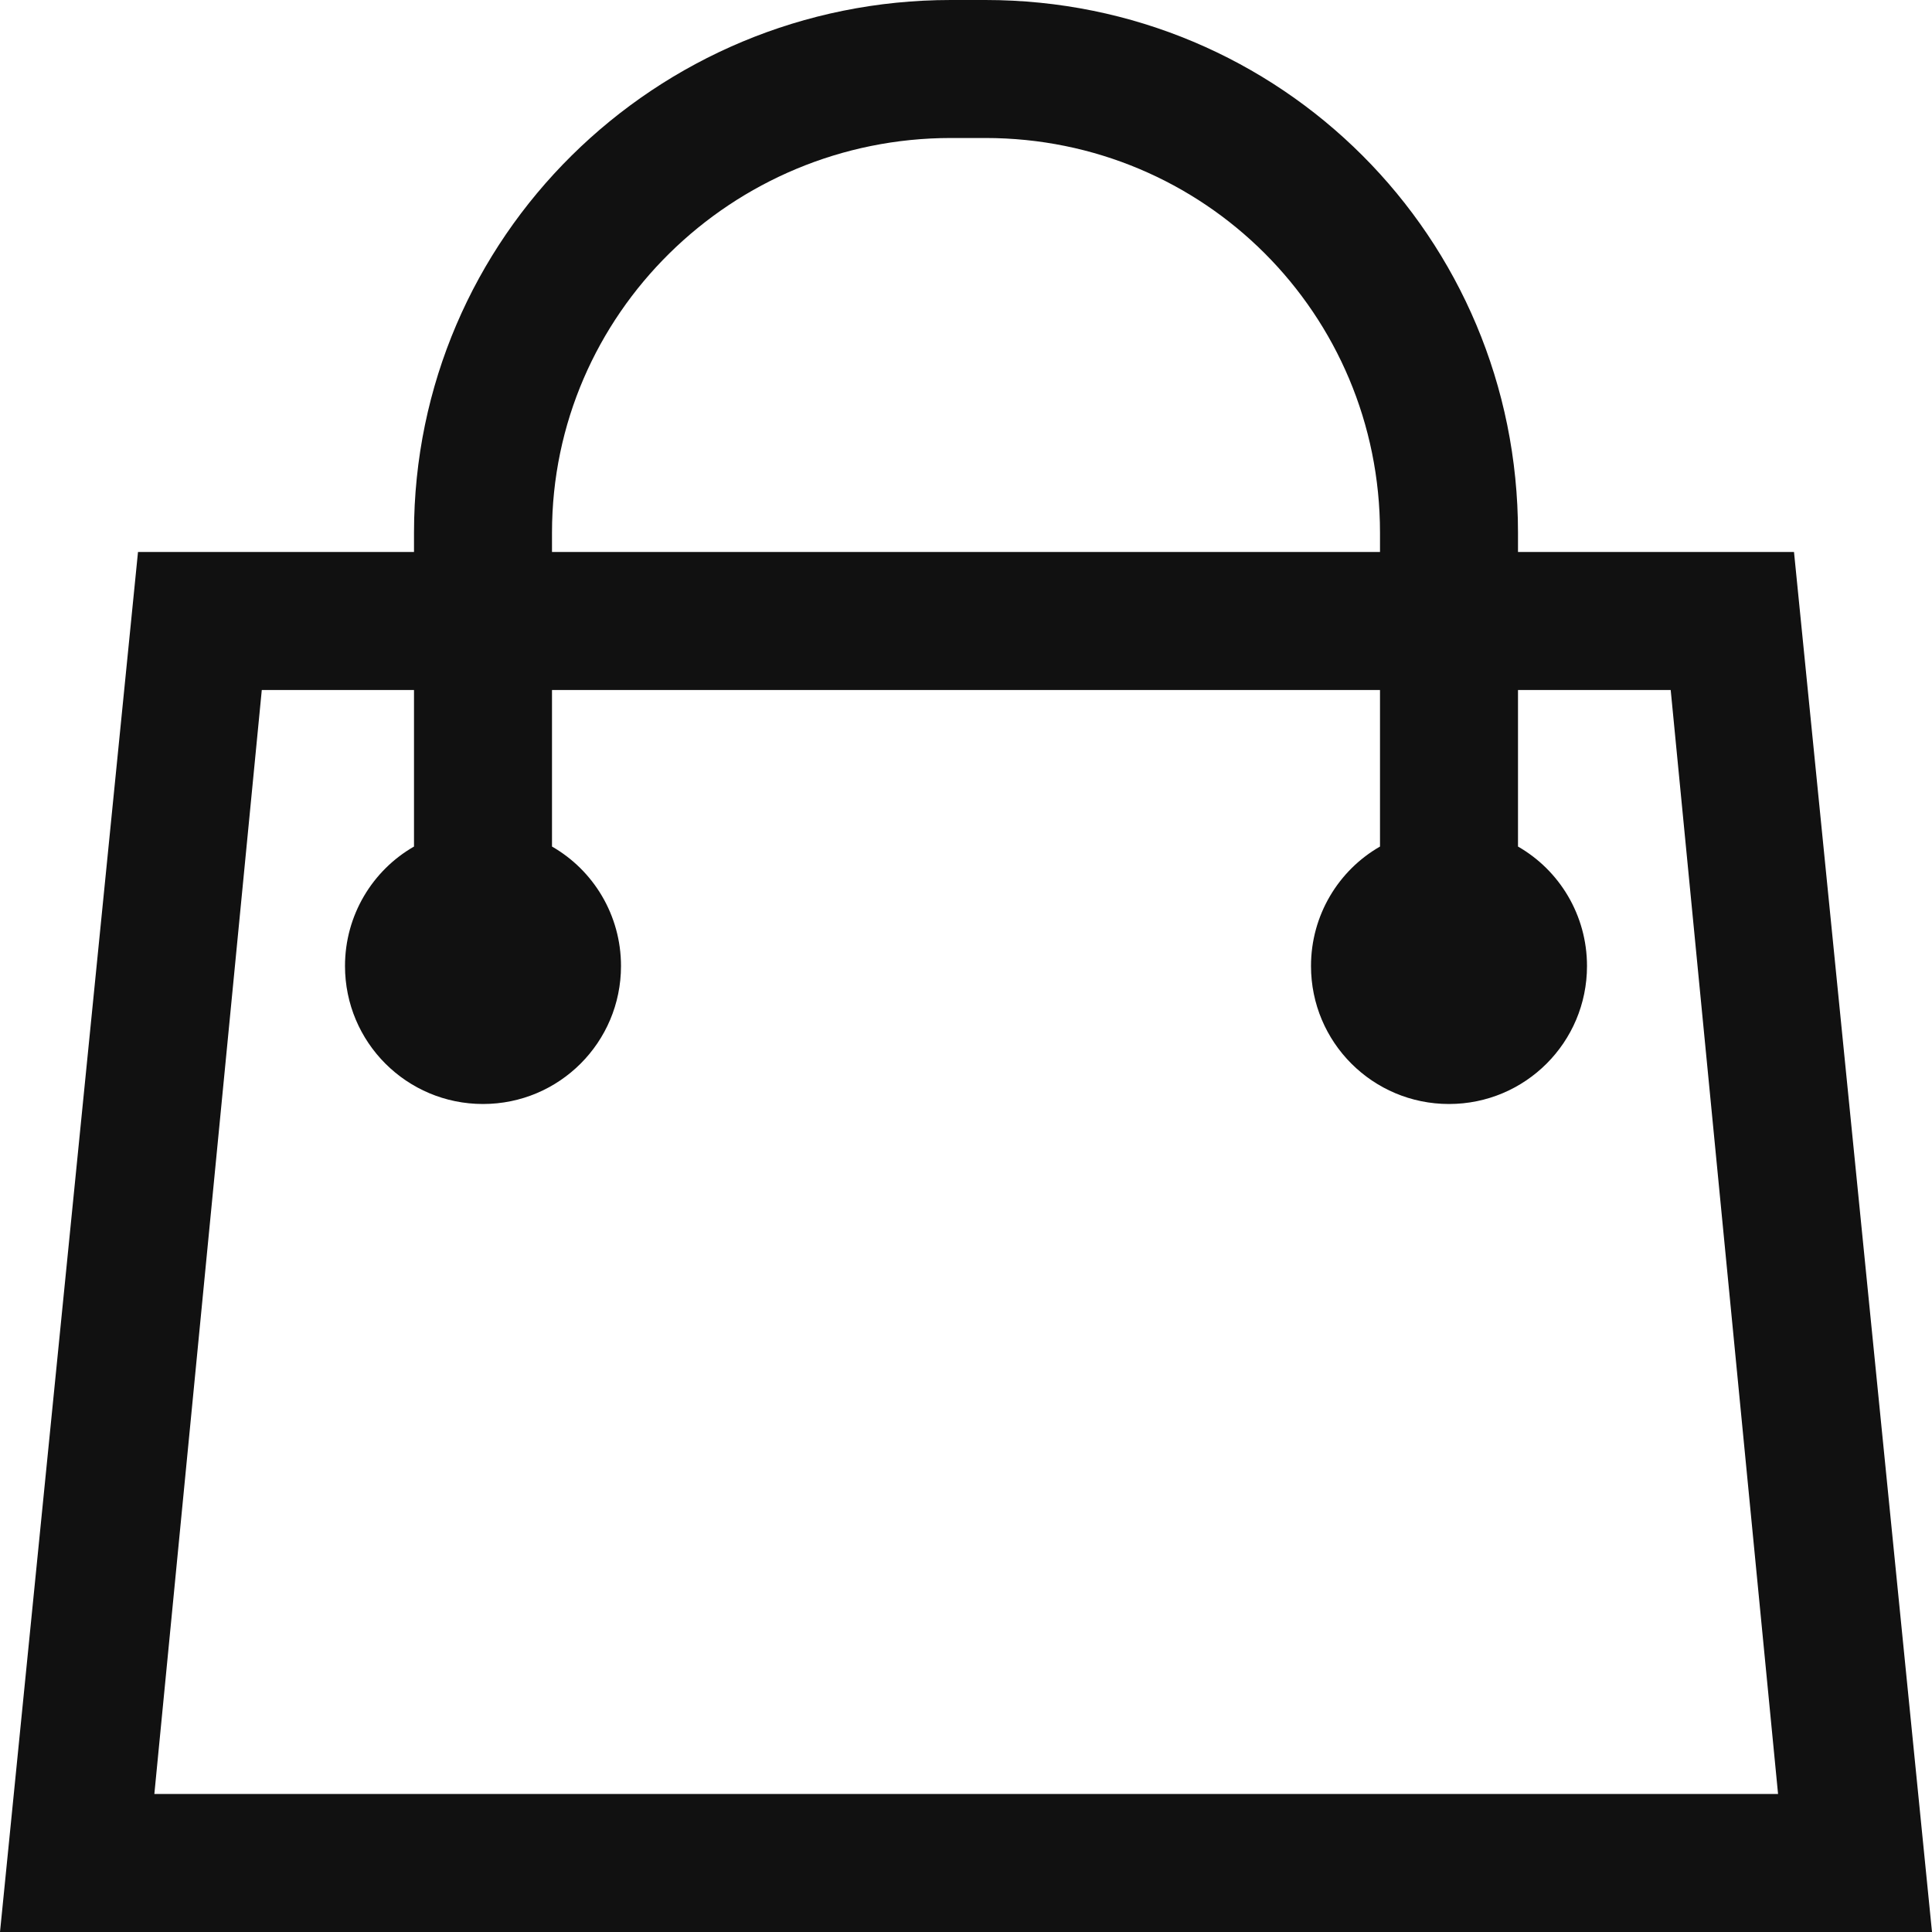
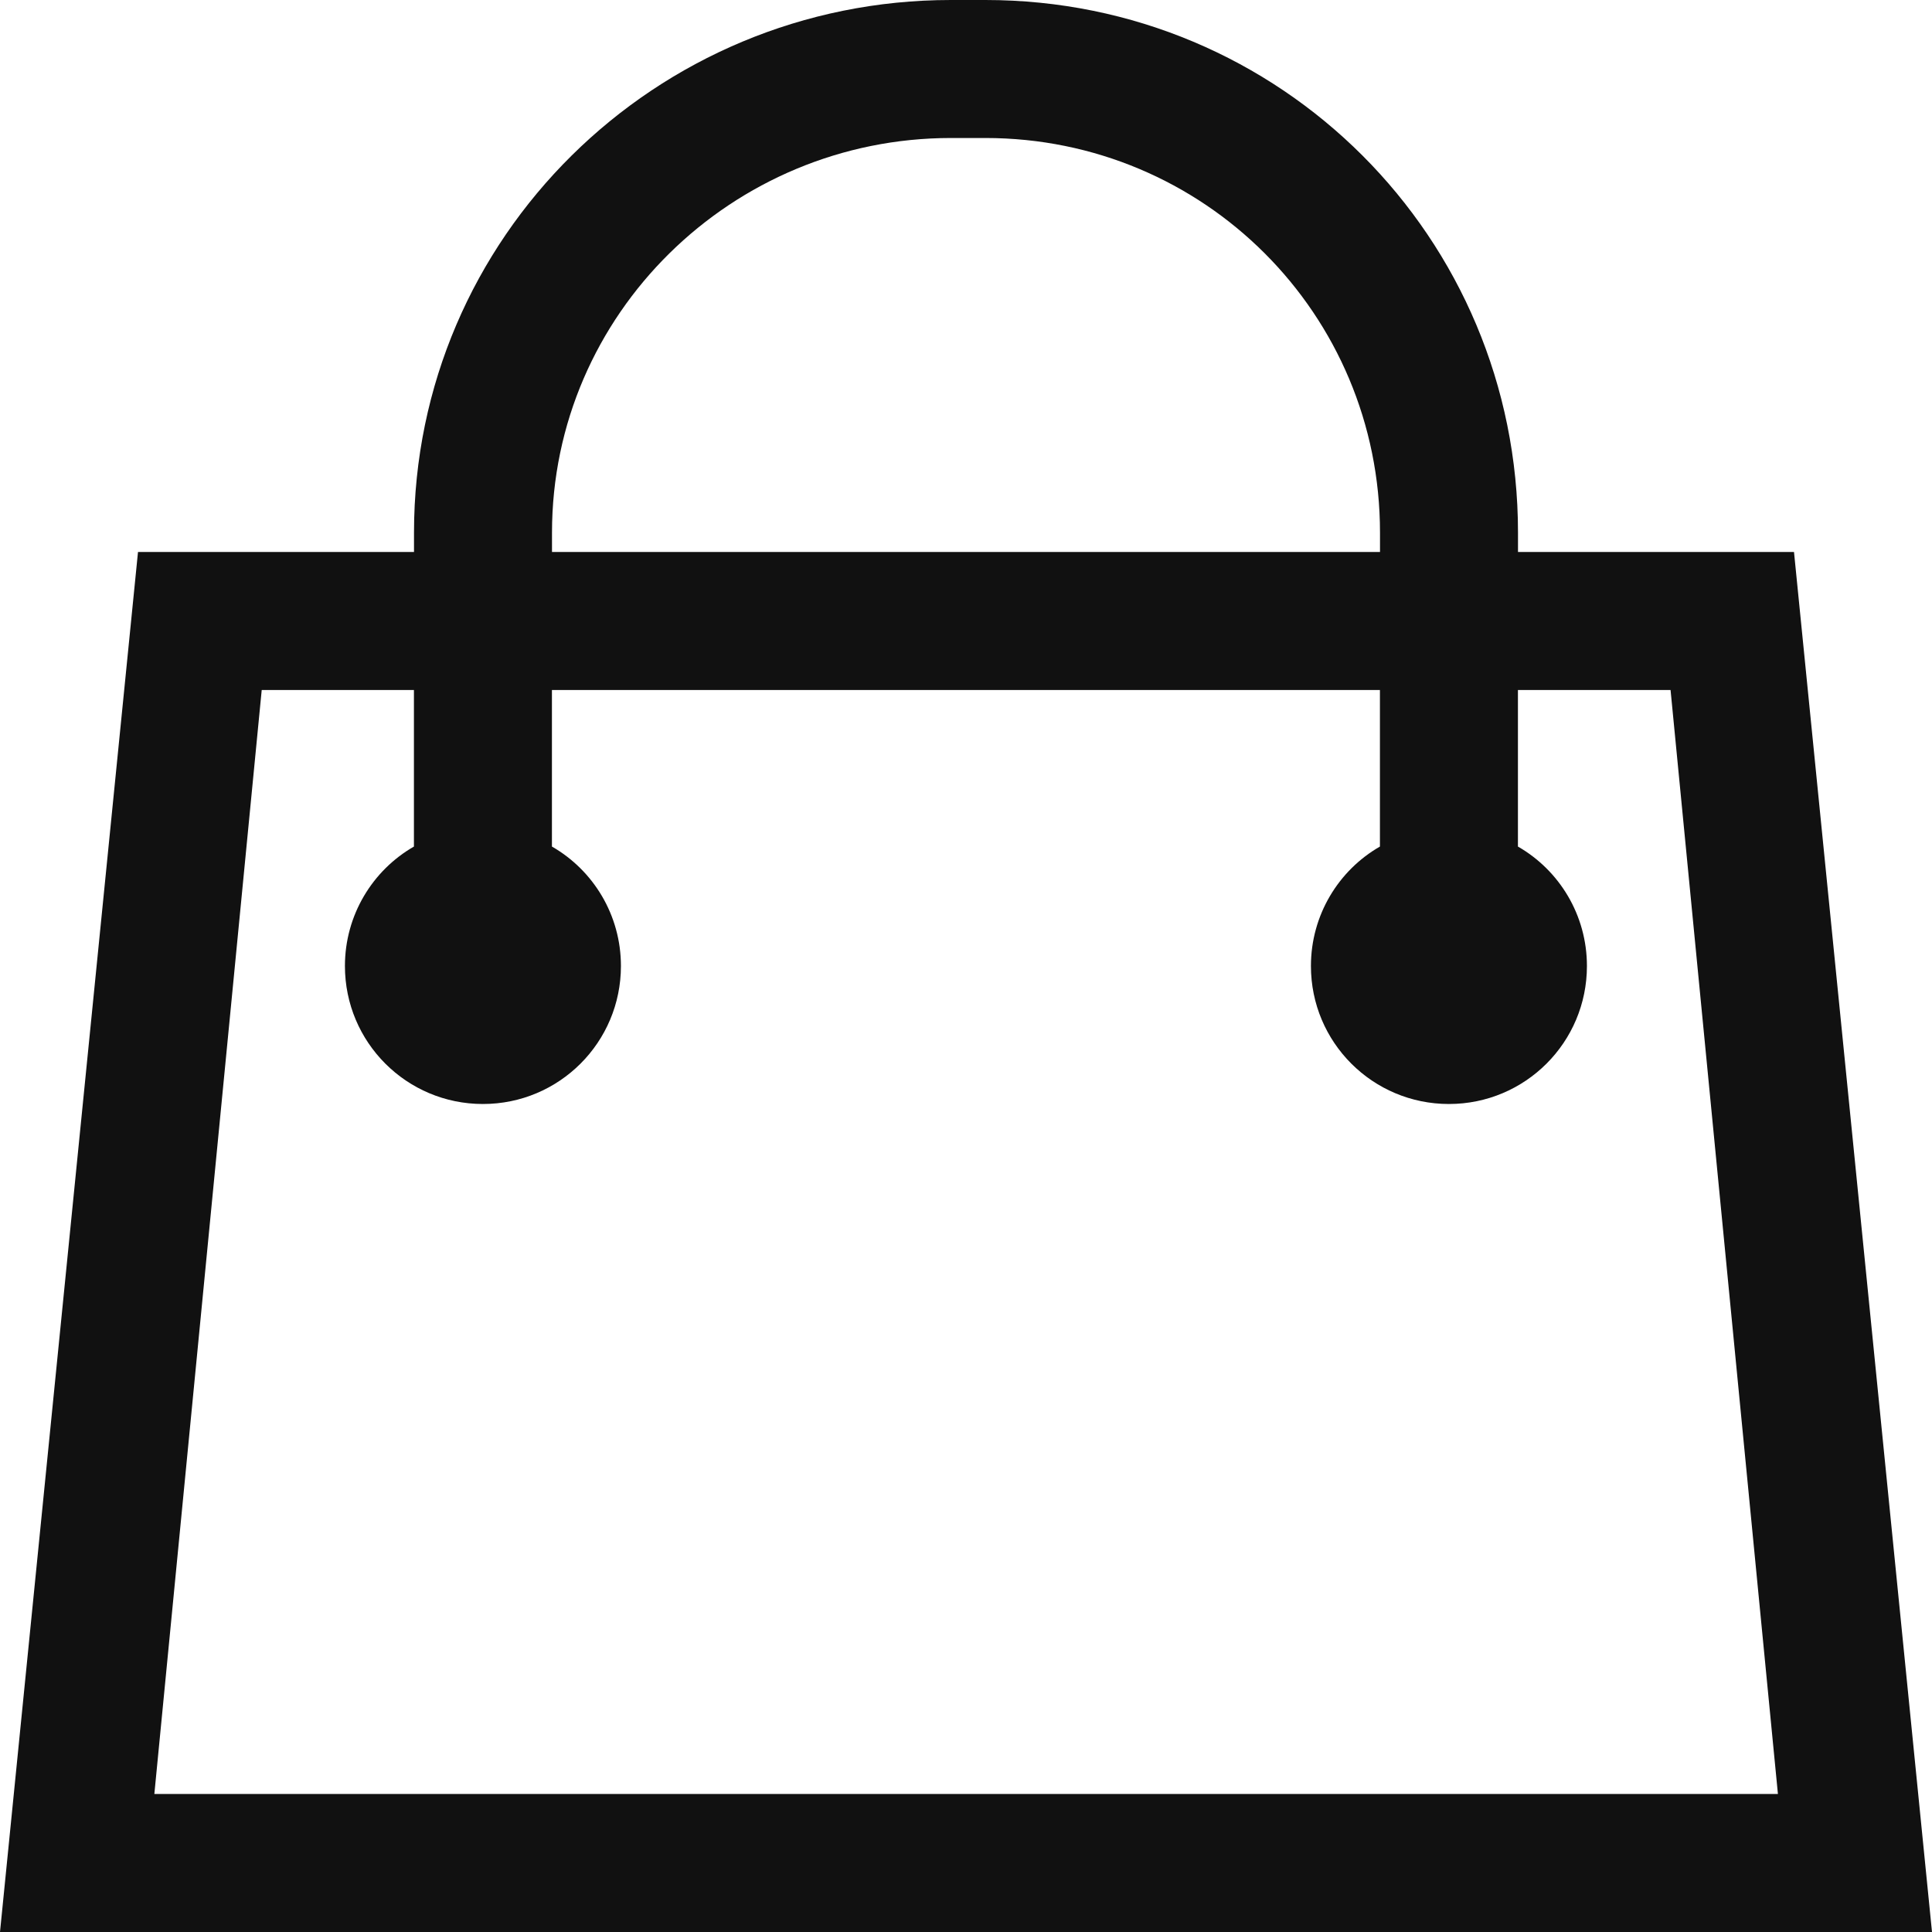
- <svg xmlns="http://www.w3.org/2000/svg" width="28px" height="28px" viewBox="0 0 28 28" version="1.1">
-   <defs />
-   <g id="Header-Desktop" stroke="none" stroke-width="1" fill="none" fill-rule="evenodd" transform="translate(-1332, -76)">
-     <path d="M1358,84 L1354,84 L1354,83.719 C1354,79.438 1350.562,76 1346.281,76 L1345.781,76 C1341.5,76 1338,79.438 1338,83.719 L1338,84 L1334,84 L1332,104 L1360,104 L1358,84 Z M1340,83.719 C1340,80.55 1342.612,78 1345.781,78 L1346.25,78 L1346.281,78 C1349.45,78 1352,80.55 1352,83.719 L1352,84 L1340,84 L1340,83.719 Z M1334.237,102 L1335.794,86 L1338,86 L1338,88.269 C1337.4,88.612 1337,89.263 1337,90 C1337,91.106 1337.894,92 1339,92 C1340.106,92 1341,91.106 1341,90 C1341,89.263 1340.6,88.612 1340,88.269 L1340,86 L1352,86 L1352,88.269 C1351.4,88.612 1351,89.263 1351,90 C1351,91.106 1351.894,92 1353,92 C1354.106,92 1355,91.106 1355,90 C1355,89.263 1354.6,88.612 1354,88.269 L1354,86 L1356.213,86 L1357.769,102 L1334.237,102 Z" id="Shape" fill="#111111" fill-rule="nonzero" />
-   </g>
+ <svg xmlns="http://www.w3.org/2000/svg" height="28" viewBox="0 0 28 28" width="28">
+   <path d="m1358 84h-4v-.281c0-4.281-3.438-7.719-7.719-7.719h-.5c-4.281 0-7.781 3.438-7.781 7.719v.281h-4l-2 20h28zm-18-.281c0-3.169 2.612-5.719 5.781-5.719h.469.031c3.169 0 5.719 2.55 5.719 5.719v.281h-12zm-5.763 18.281 1.556-16h2.206v2.269c-.6.344-1 .994-1 1.731 0 1.106.894 2 2 2s2-.894 2-2c0-.738-.4-1.387-1-1.731v-2.269h12v2.269c-.6.344-1 .994-1 1.731 0 1.106.894 2 2 2s2-.894 2-2c0-.738-.4-1.387-1-1.731v-2.269h2.212l1.556 16z" fill="#111" transform="translate(-1332 -76)" />
</svg>
